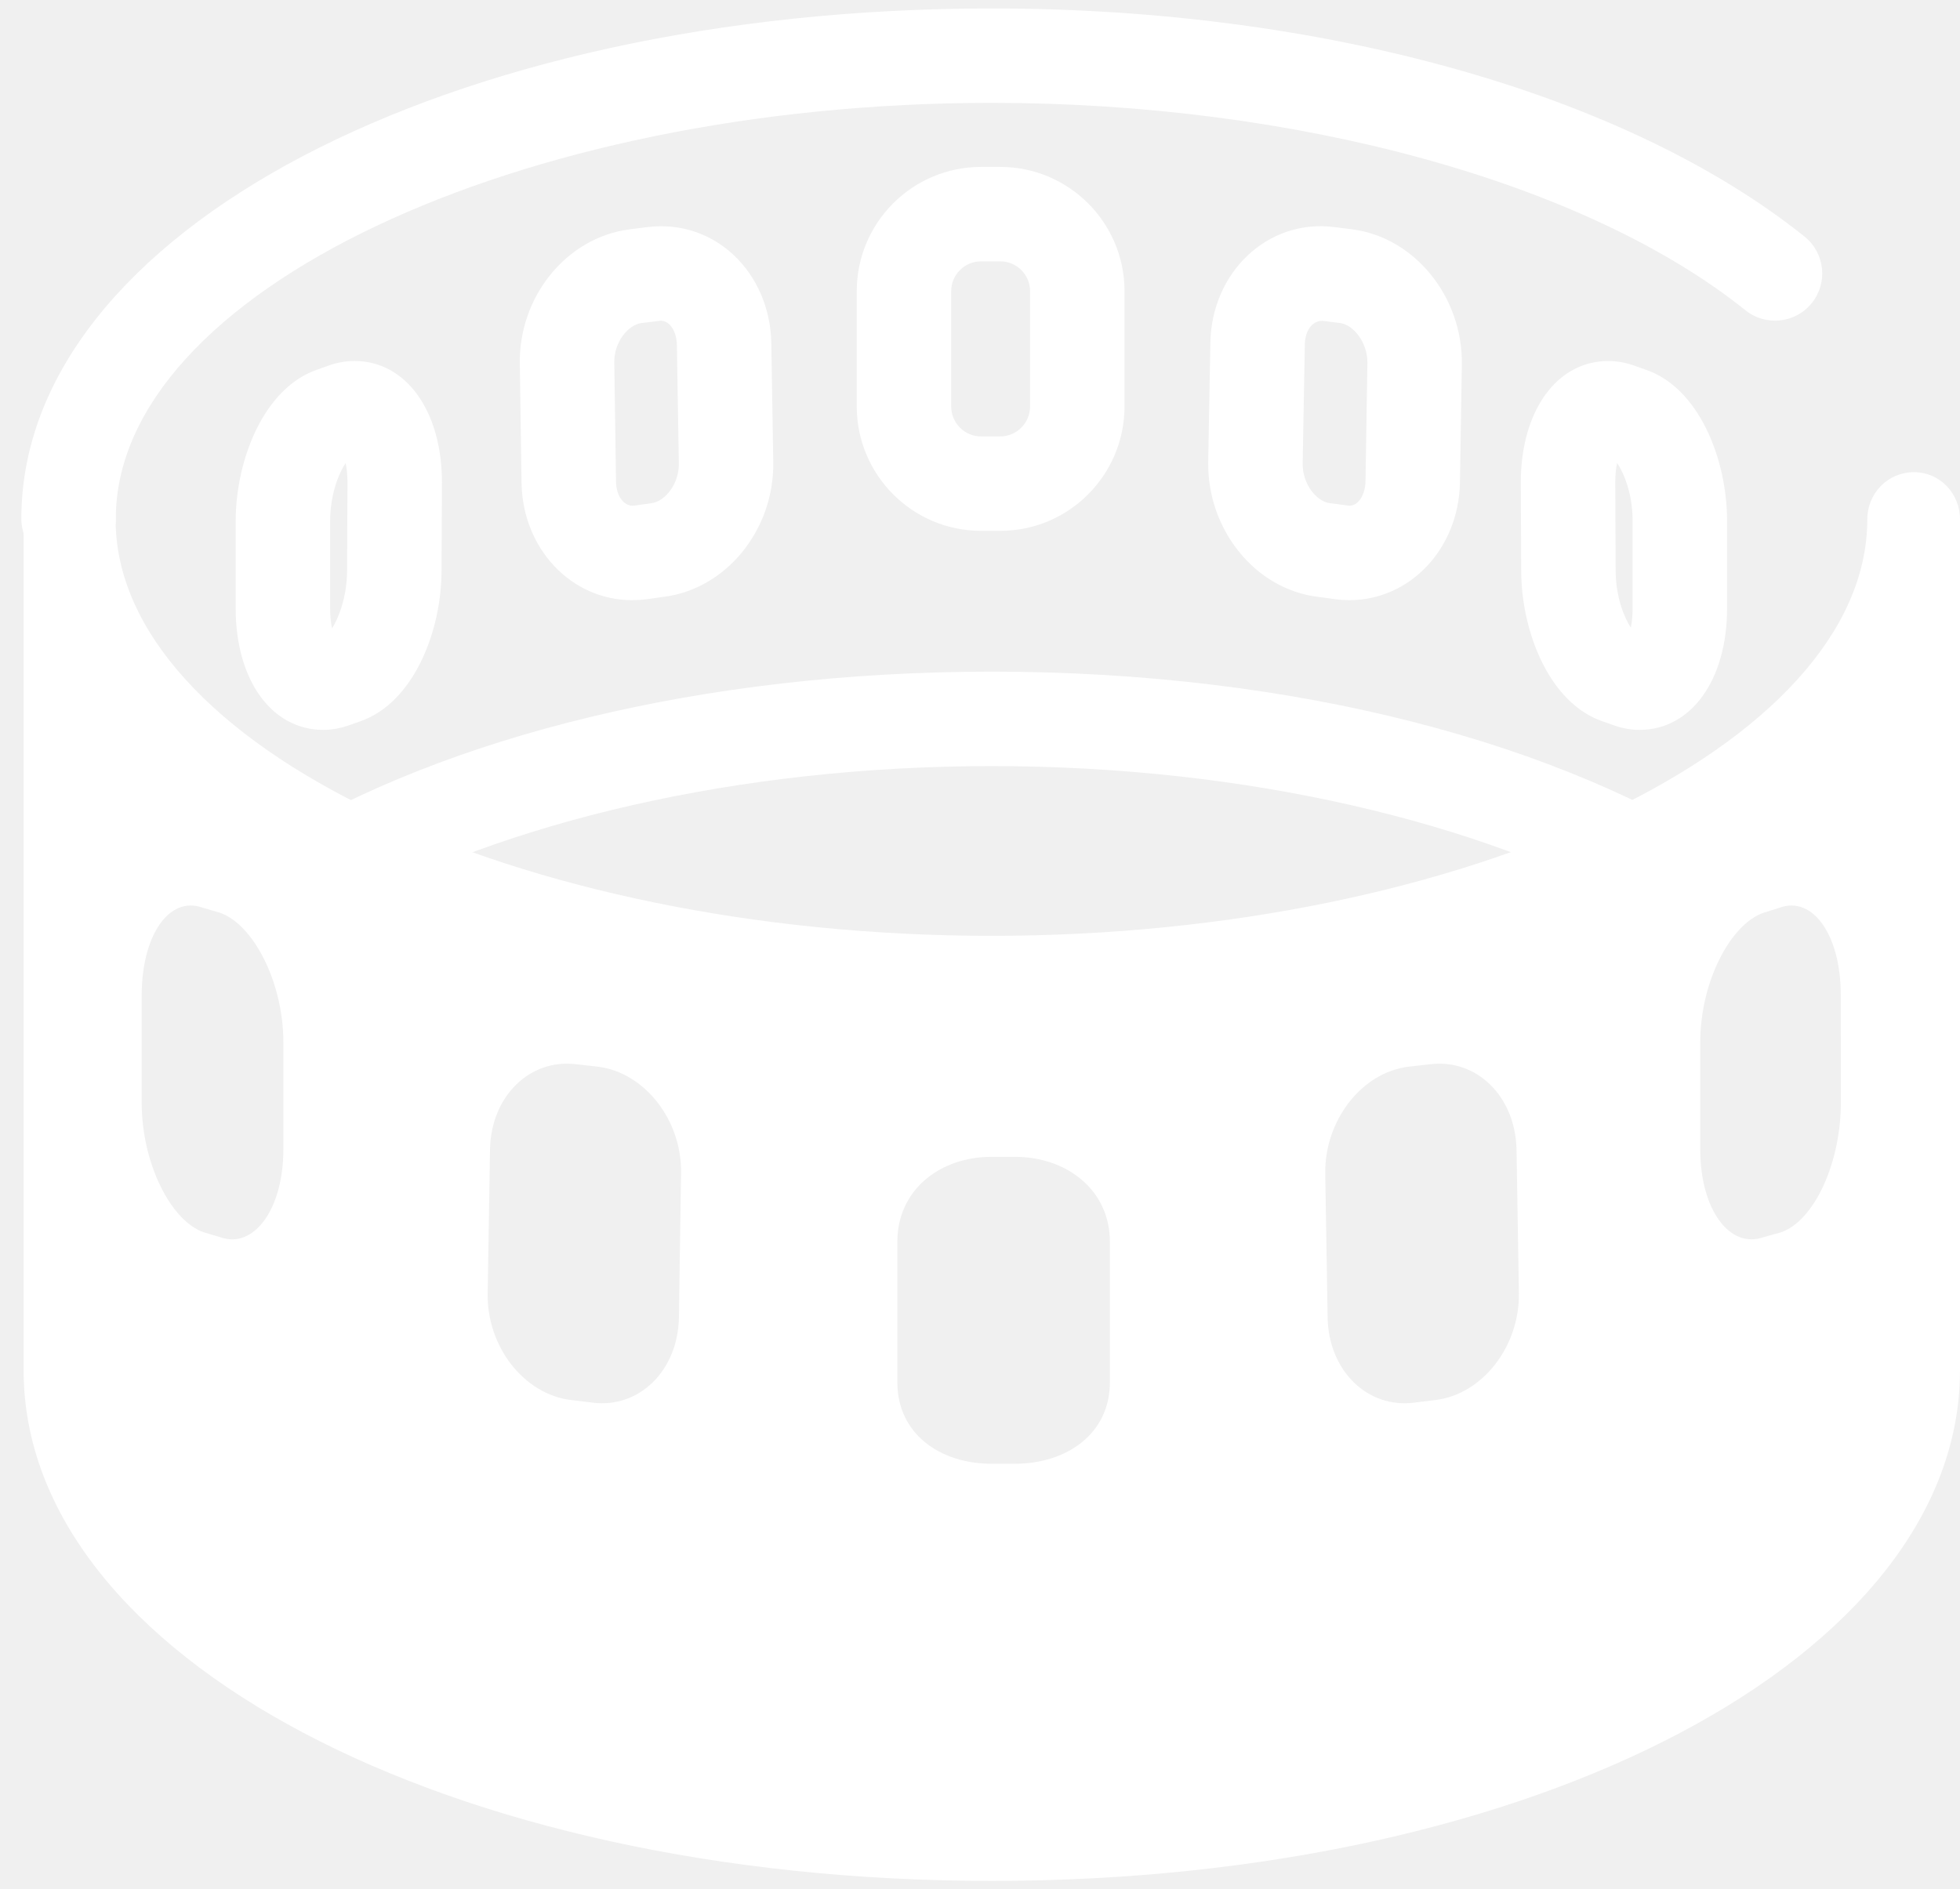
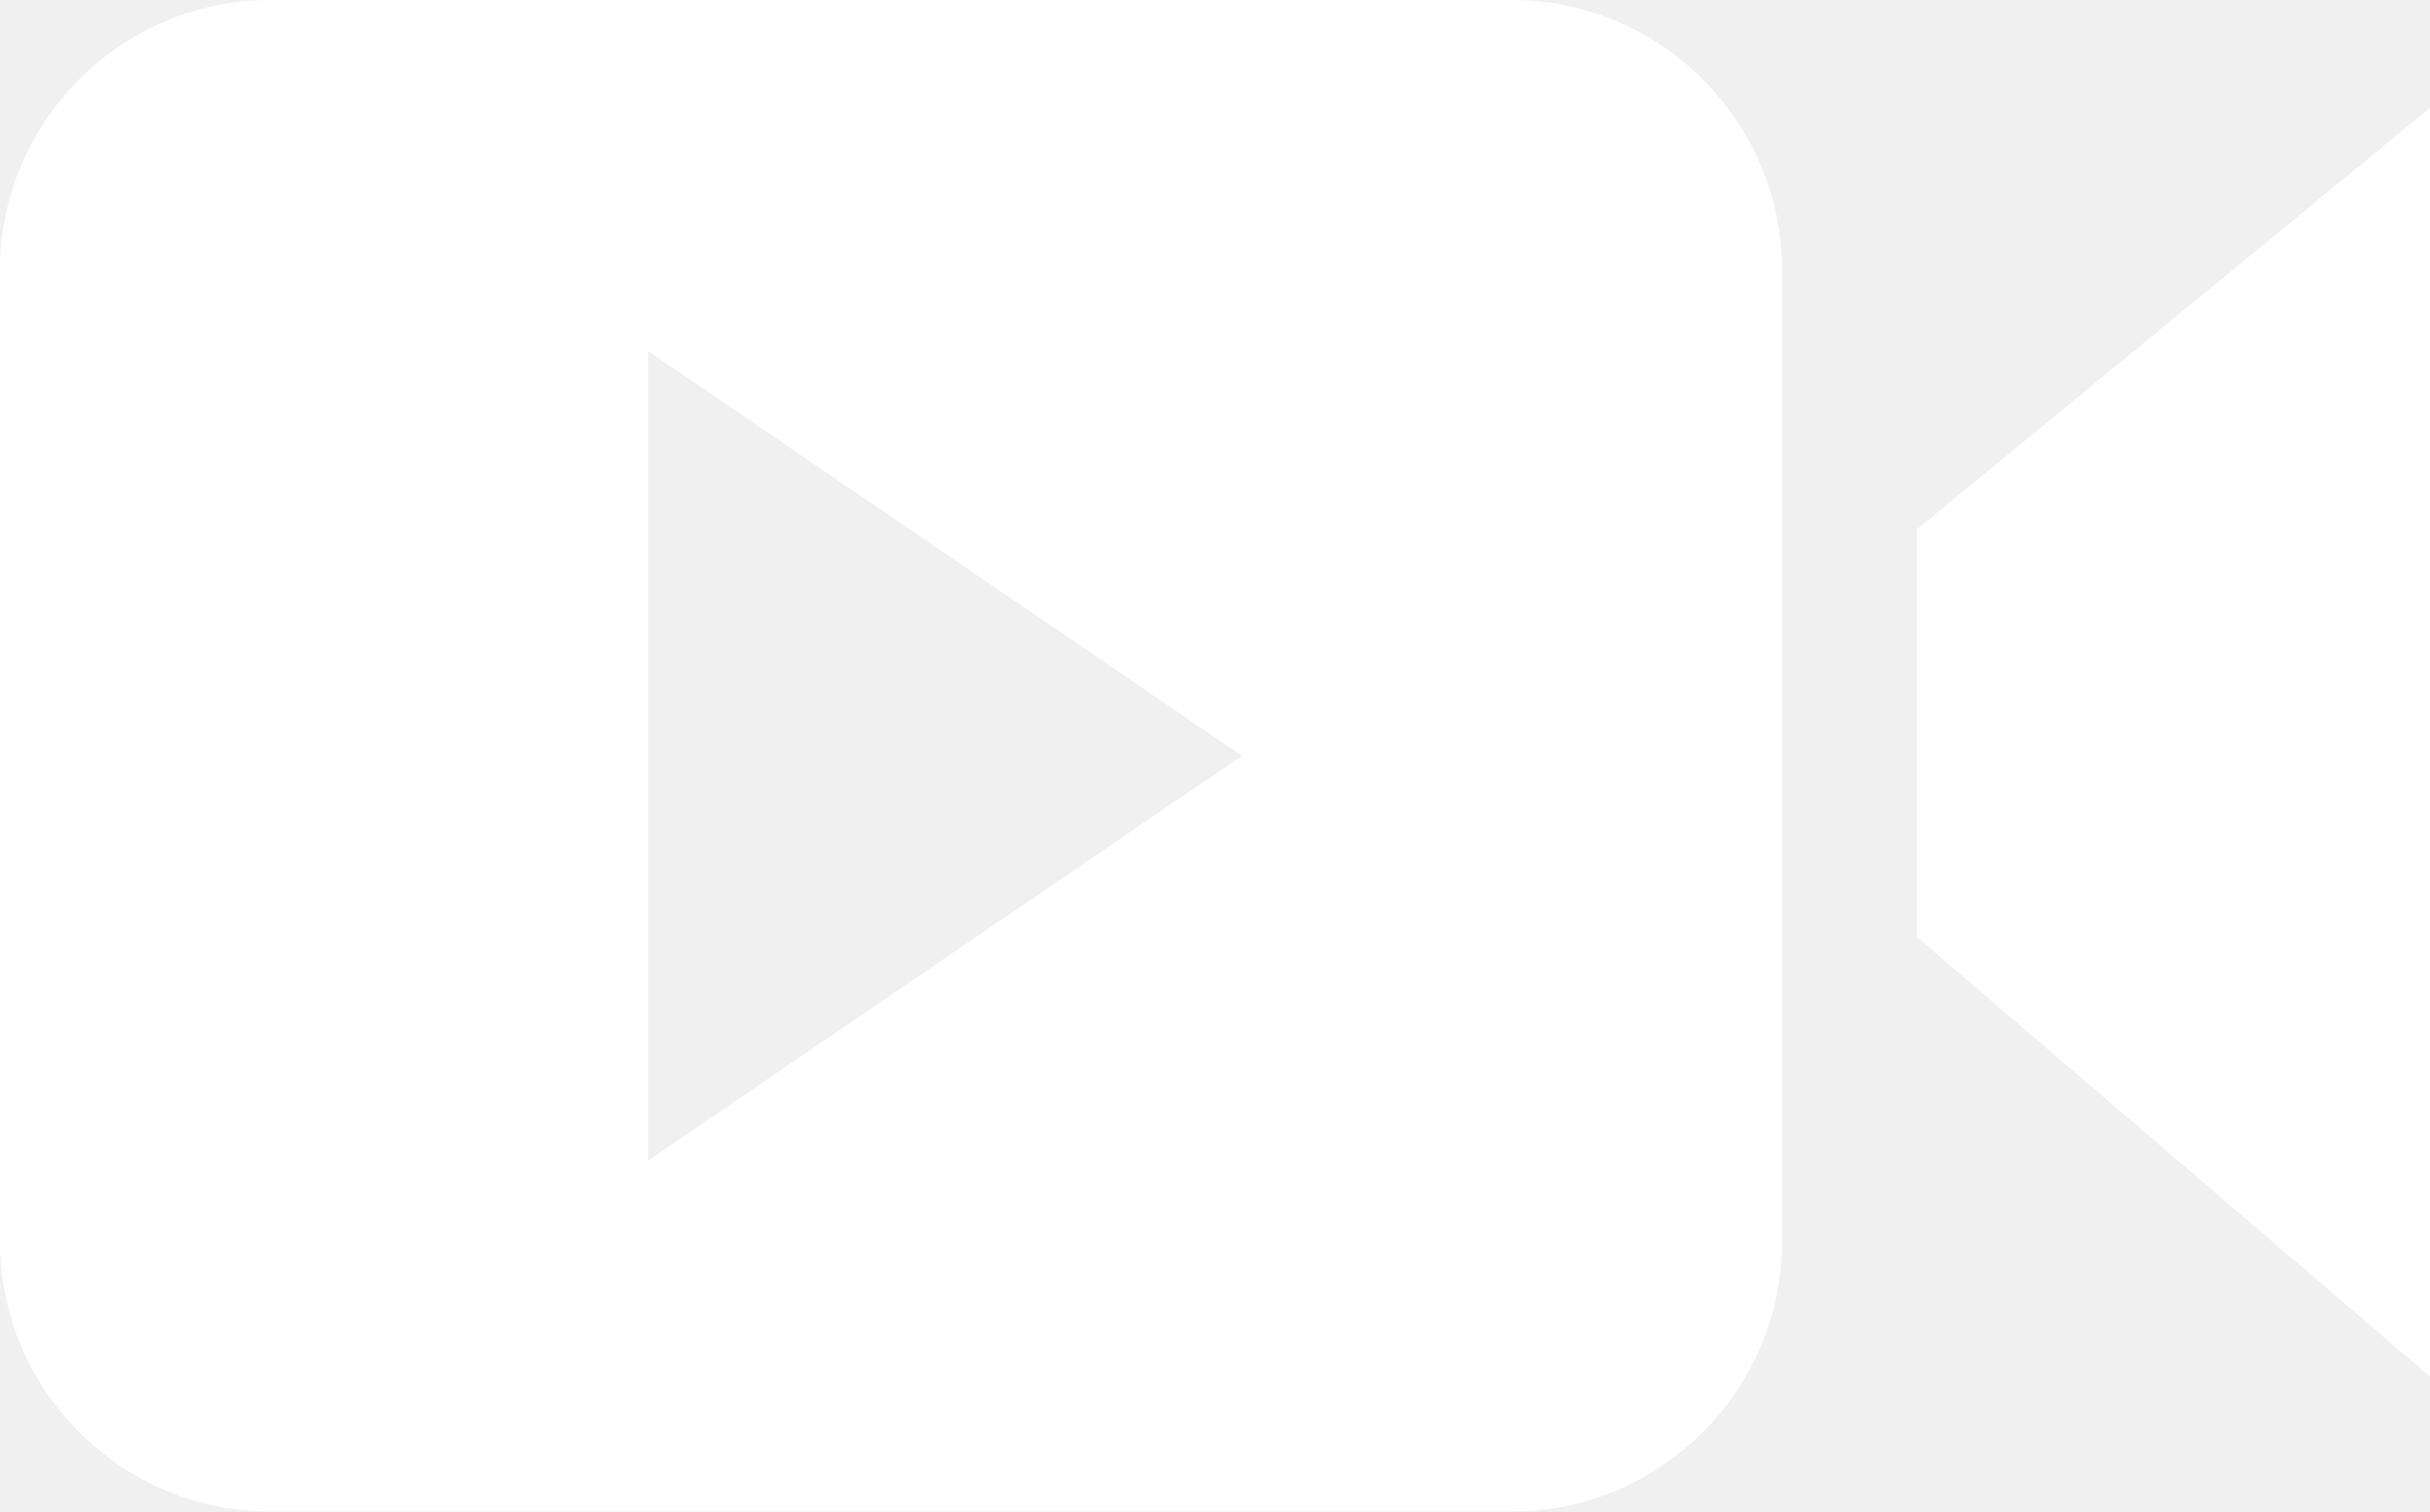
- <svg xmlns="http://www.w3.org/2000/svg" width="83px" height="80px" viewBox="0 0 83 80" version="1.1">
+ <svg xmlns="http://www.w3.org/2000/svg" width="90px" height="56px" viewBox="0 0 90 56" version="1.1">
  <defs />
  <g id="Symbols" stroke="none" stroke-width="1" fill="none" fill-rule="evenodd">
-     <g id="animation" fill-rule="nonzero" fill="#FFFFFF">
+     <g id="animation" fill-rule="nonzero" fill="#ffffff">
      <g id="Shape">
-         <path d="M81.05,20 C79.941,20 79.074,20.899 79.074,22 C79.074,31.559 62.097,39.639 41.987,39.639 C21.877,39.639 4.895,31.559 4.895,22 C4.895,20.899 4.057,20 2.948,20 C1.847,20 1,20.899 1,22 L1,58.039 C1,70.169 18.96,79.669 42,79.669 C65.04,79.669 83,70.169 83,58.039 L83,22 C83,20.899 82.15,20 81.05,20 Z M42.98,62 L41.99,62 C39.8,62 38,60.729 38,58.549 L38,52.6 C38,50.4 39.8,49 41.99,49 L42.98,49 C45.17,49 47,50.399 47,52.6 L47,58.549 C47,60.729 45.17,62 42.98,62 Z M56.12,49.709 C56.09,47.459 57.66,45.419 59.66,45.18 L60.55,45.079 C62.54,44.829 64.17,46.449 64.22,48.68 L64.321,54.78 C64.35,57.04 62.77,59.06 60.791,59.3 L59.891,59.41 C57.902,59.67 56.261,58.05 56.221,55.81 L56.12,49.709 Z M72,48.68 L72,44.15 C72,41.61 73.265,39.15 74.685,38.66 L75.383,38.44 C76.782,37.95 77.961,39.629 77.951,42.169 L77.955,46.709 C77.955,49.26 76.823,51.72 75.413,52.199 L74.661,52.409 C73.241,52.899 72,51.229 72,48.68 Z M28.84,49.709 L28.75,55.81 C28.71,58.049 27.07,59.669 25.08,59.41 L24.18,59.3 C22.191,59.061 20.611,57.04 20.651,54.78 L20.751,48.68 C20.791,46.45 22.421,44.829 24.411,45.079 L25.31,45.18 C27.3,45.419 28.89,47.459 28.84,49.709 Z M6,42.169 C6,39.629 7.15,37.949 8.561,38.44 L9.311,38.66 C10.731,39.15 12,41.61 12,44.15 L12,48.68 C12,51.23 10.745,52.9 9.346,52.409 L8.638,52.199 C7.228,51.72 6,49.26 6,46.709 L6,42.169 Z" />
-         <path d="M2.904,23.972 C1.8,23.972 0.904,23.076 0.904,21.972 C0.904,9.852 18.956,0.358 42,0.358 C56,0.358 68.865,3.97 76.417,10.021 C77.278,10.711 77.417,11.97 76.727,12.832 C76.037,13.696 74.777,13.833 73.915,13.142 C67.153,7.724 54.924,4.357 42,4.357 C21.892,4.357 4.904,12.423 4.904,21.971 C4.904,23.076 4.009,23.972 2.904,23.972 Z" />
-         <path d="M42,28.449 C29.716,28.449 18.893,31.217 11.587,35.652 C12.616,36.743 13.582,37.755 14.646,38.527 C21.334,34.834 31.202,32.449 42,32.449 C52.823,32.449 62.711,34.845 69.399,38.552 C70.832,37.884 72.362,37.274 73.483,36.331 C66.189,31.5 54.899,28.449 42,28.449 Z" />
-         <path d="M42.36,22.484 L41.541,22.484 C38.641,22.484 36.281,20.121 36.281,17.215 L36.281,12.33 C36.281,9.43 38.64,7.07 41.541,7.07 L42.36,7.07 C45.26,7.07 47.62,9.429 47.62,12.33 L47.62,17.216 C47.62,20.121 45.261,22.484 42.36,22.484 Z M41.541,11.07 C40.847,11.07 40.281,11.635 40.281,12.33 L40.281,17.216 C40.281,17.916 40.846,18.485 41.541,18.485 L42.36,18.485 C43.054,18.485 43.62,17.916 43.62,17.216 L43.62,12.33 C43.62,11.635 43.055,11.07 42.36,11.07 L41.541,11.07 L41.541,11.07 Z" />
-         <path d="M26.769,25.421 C24.193,25.421 22.136,23.245 22.086,20.467 L22.013,15.439 C21.95,12.576 23.991,10.055 26.659,9.715 L27.386,9.622 C30.271,9.249 32.611,11.552 32.663,14.539 L32.745,19.555 C32.797,22.438 30.752,24.956 28.09,25.283 L27.373,25.382 C27.153,25.41 26.959,25.421 26.769,25.421 Z M27.977,13.584 L27.167,13.683 C26.605,13.755 25.993,14.49 26.013,15.366 L26.086,20.403 C26.097,21.023 26.432,21.467 26.853,21.417 L27.574,21.317 C28.156,21.245 28.762,20.509 28.746,19.625 L28.664,14.608 C28.653,14.025 28.358,13.584 27.977,13.584 Z" />
-         <path d="M69.432,30.915 C69.085,30.915 68.738,30.857 68.399,30.742 L67.851,30.55 C65.6,29.768 64.418,26.74 64.418,24.154 L64.401,20.44 C64.401,17.404 65.924,15.291 68.106,15.291 C68.457,15.291 68.807,15.351 69.148,15.468 L69.698,15.662 C71.947,16.428 73.136,19.458 73.136,22.052 L73.136,25.776 C73.136,28.802 71.612,30.915 69.432,30.915 Z M68.48,19.611 C68.435,19.821 68.401,20.093 68.401,20.431 L68.418,24.145 C68.418,25.288 68.786,26.173 69.061,26.584 C69.104,26.376 69.136,26.107 69.136,25.775 L69.136,22.051 C69.136,20.905 68.757,20.015 68.48,19.611 Z" />
-         <path d="M13.684,30.915 L13.684,30.915 C11.503,30.915 9.98,28.802 9.98,25.776 L9.98,22.052 C9.991,19.45 11.183,16.423 13.441,15.654 L13.95,15.473 C14.308,15.349 14.659,15.29 15.01,15.29 C17.192,15.29 18.715,17.404 18.715,20.431 L18.698,24.162 C18.698,26.739 17.516,29.766 15.258,30.551 L14.741,30.733 C14.378,30.857 14.03,30.915 13.684,30.915 Z M14.636,19.613 C14.362,20.019 13.985,20.911 13.98,22.061 L13.98,25.776 C13.98,26.125 14.016,26.404 14.062,26.617 C14.296,26.252 14.698,25.341 14.698,24.154 L14.715,20.423 C14.714,20.091 14.681,19.822 14.636,19.613 Z" />
-         <path d="M57.141,25.421 C57.14,25.421 57.14,25.421 57.141,25.421 C56.95,25.421 56.756,25.409 56.56,25.384 L55.797,25.278 C53.163,24.957 51.114,22.44 51.164,19.552 L51.255,14.537 C51.295,11.555 53.665,9.253 56.515,9.62 L57.256,9.713 C59.902,10.052 61.944,12.566 61.905,15.435 L61.824,20.462 C61.762,23.249 59.705,25.421 57.141,25.421 Z M56.002,13.59 C55.547,13.59 55.263,14.025 55.255,14.601 L55.164,19.624 C55.148,20.507 55.759,21.245 56.314,21.312 L57.14,21.421 C57.517,21.421 57.811,20.976 57.825,20.387 L57.905,15.378 C57.917,14.497 57.305,13.754 56.752,13.683 L56.011,13.59 C56.008,13.59 56.005,13.59 56.002,13.59 Z" />
+         <path d="M56,0 L10,0 C4.5,0 0,4.5 0,10 L0,46 C0,51.5 4.5,56 10,56 L56,56 C61.5,56 66,51.5 66,46 L66,10 C66,4.5 61.5,0 56,0 Z M24,43 L24,13 L46,28 L24,43 Z" />
+         <polygon points="71 19.607 71 34.715 90 51 90 4" />
      </g>
    </g>
  </g>
</svg>
